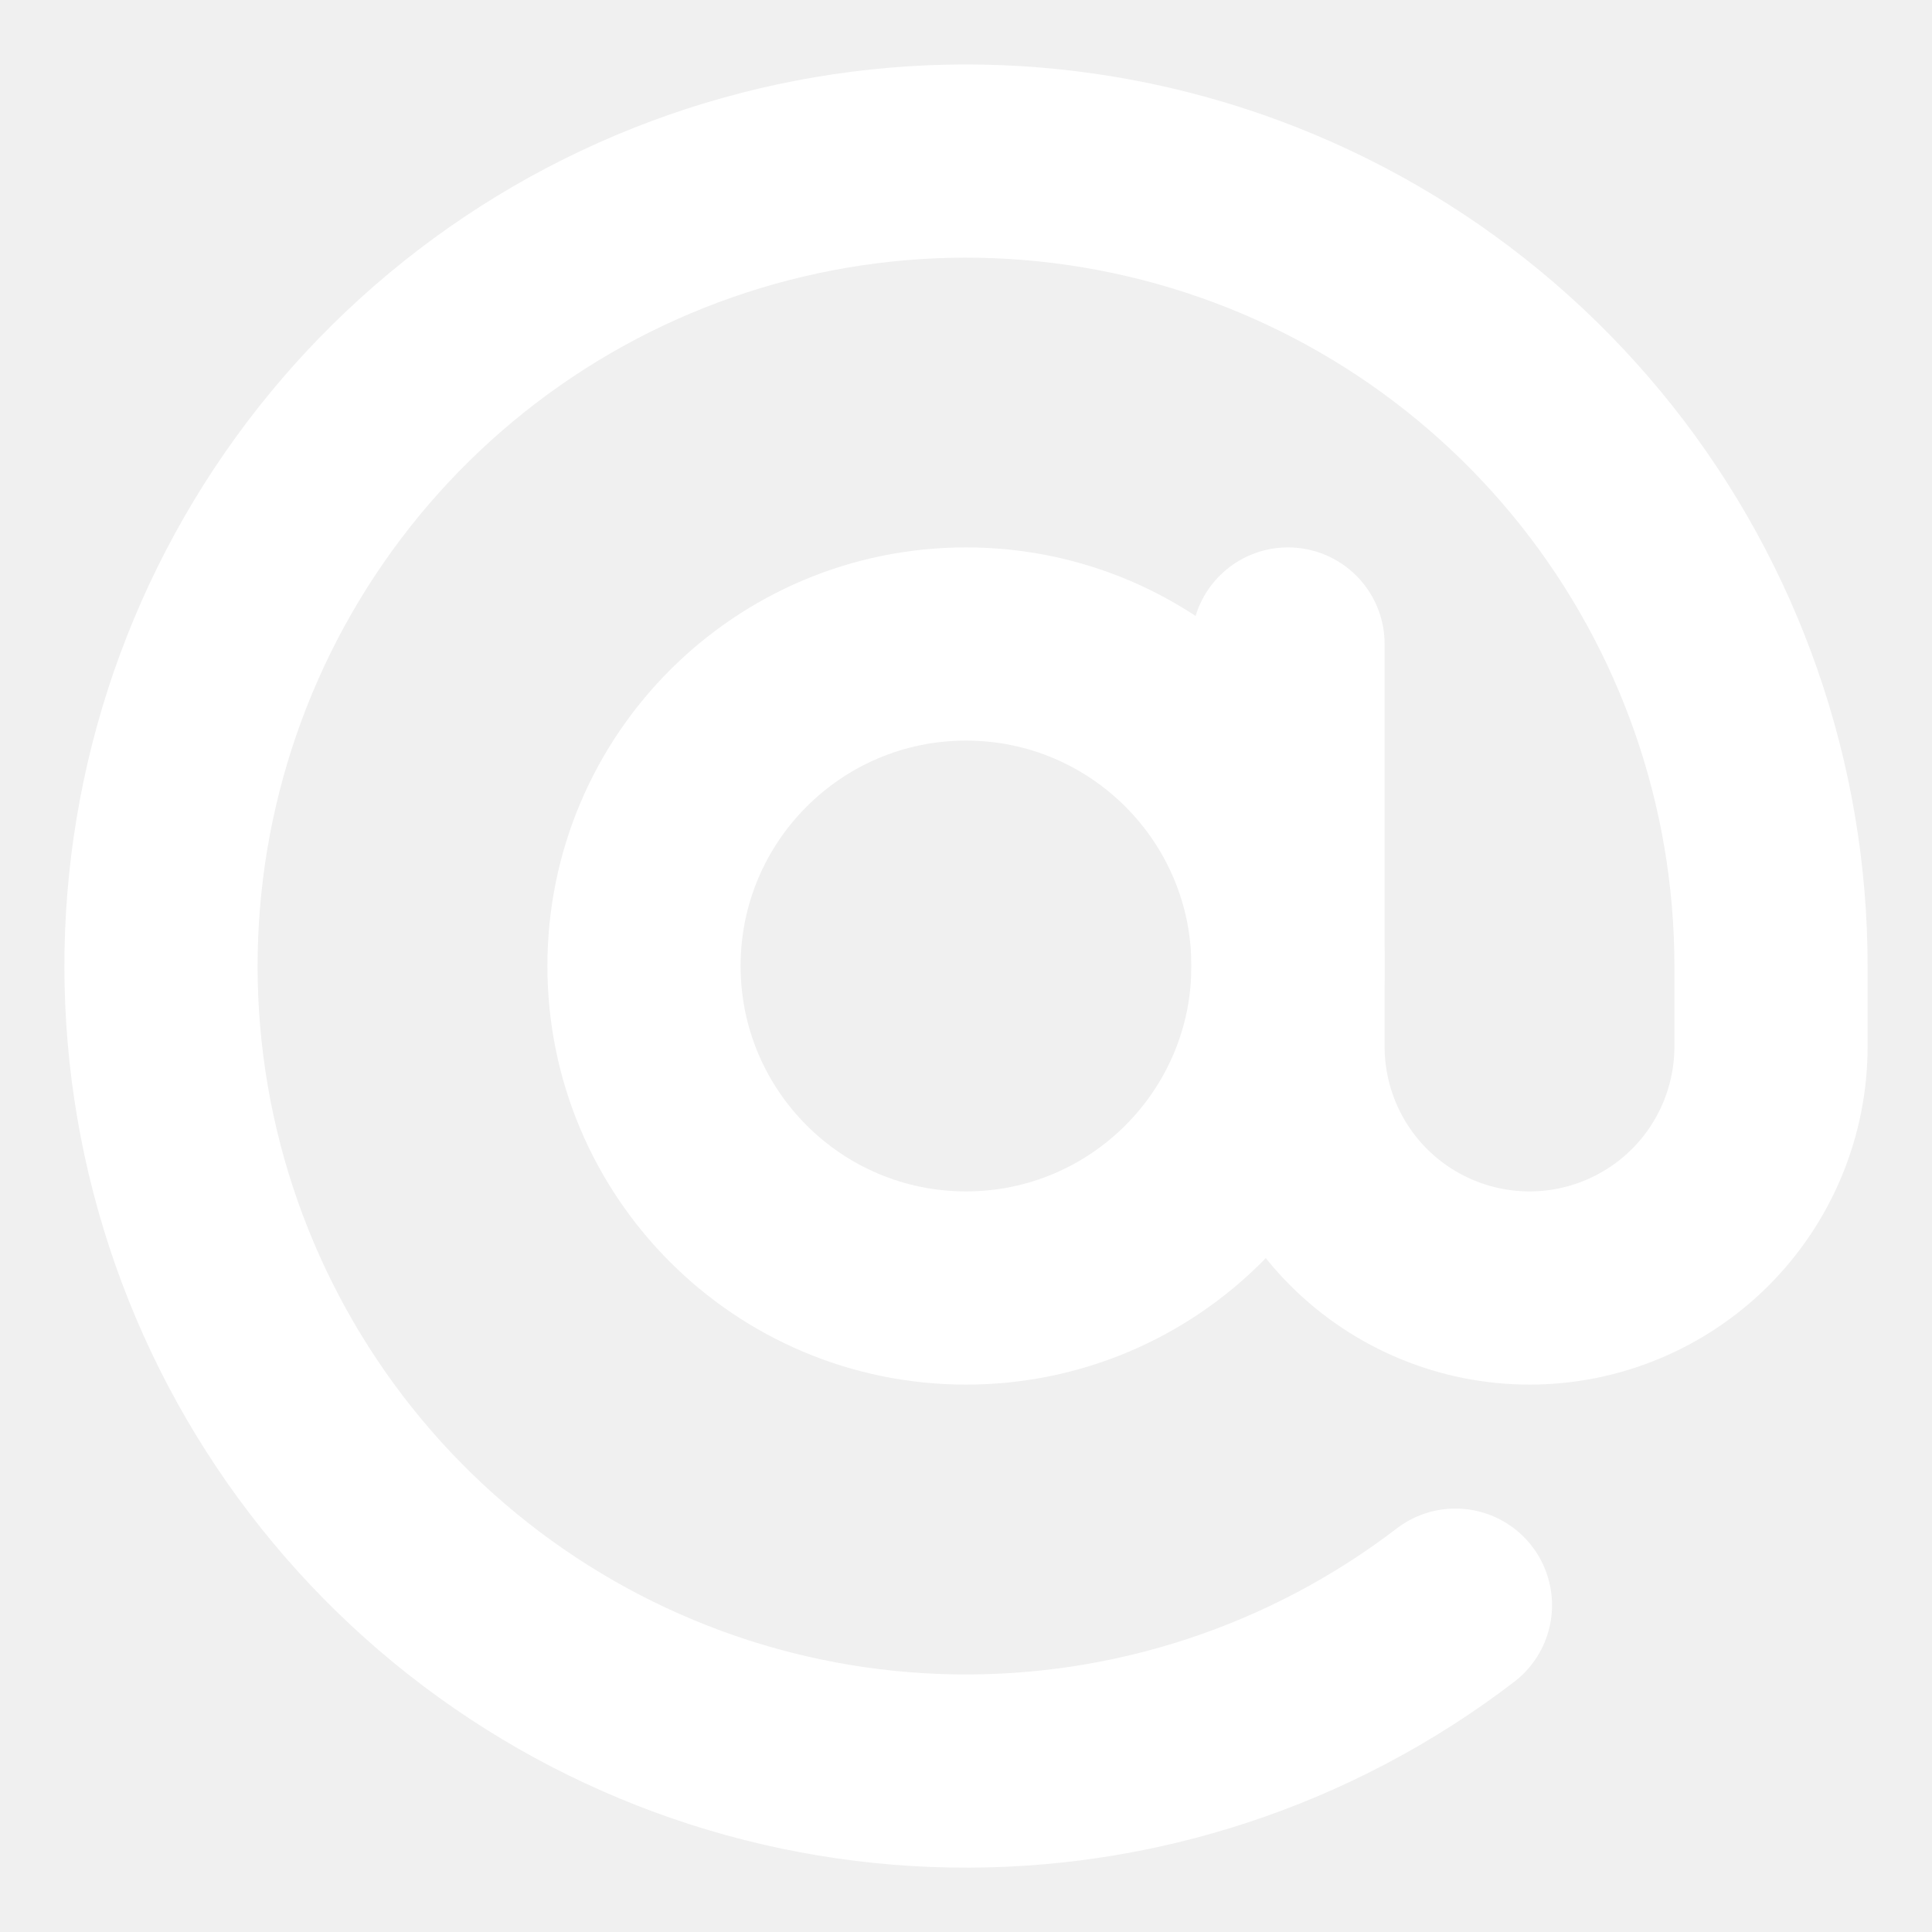
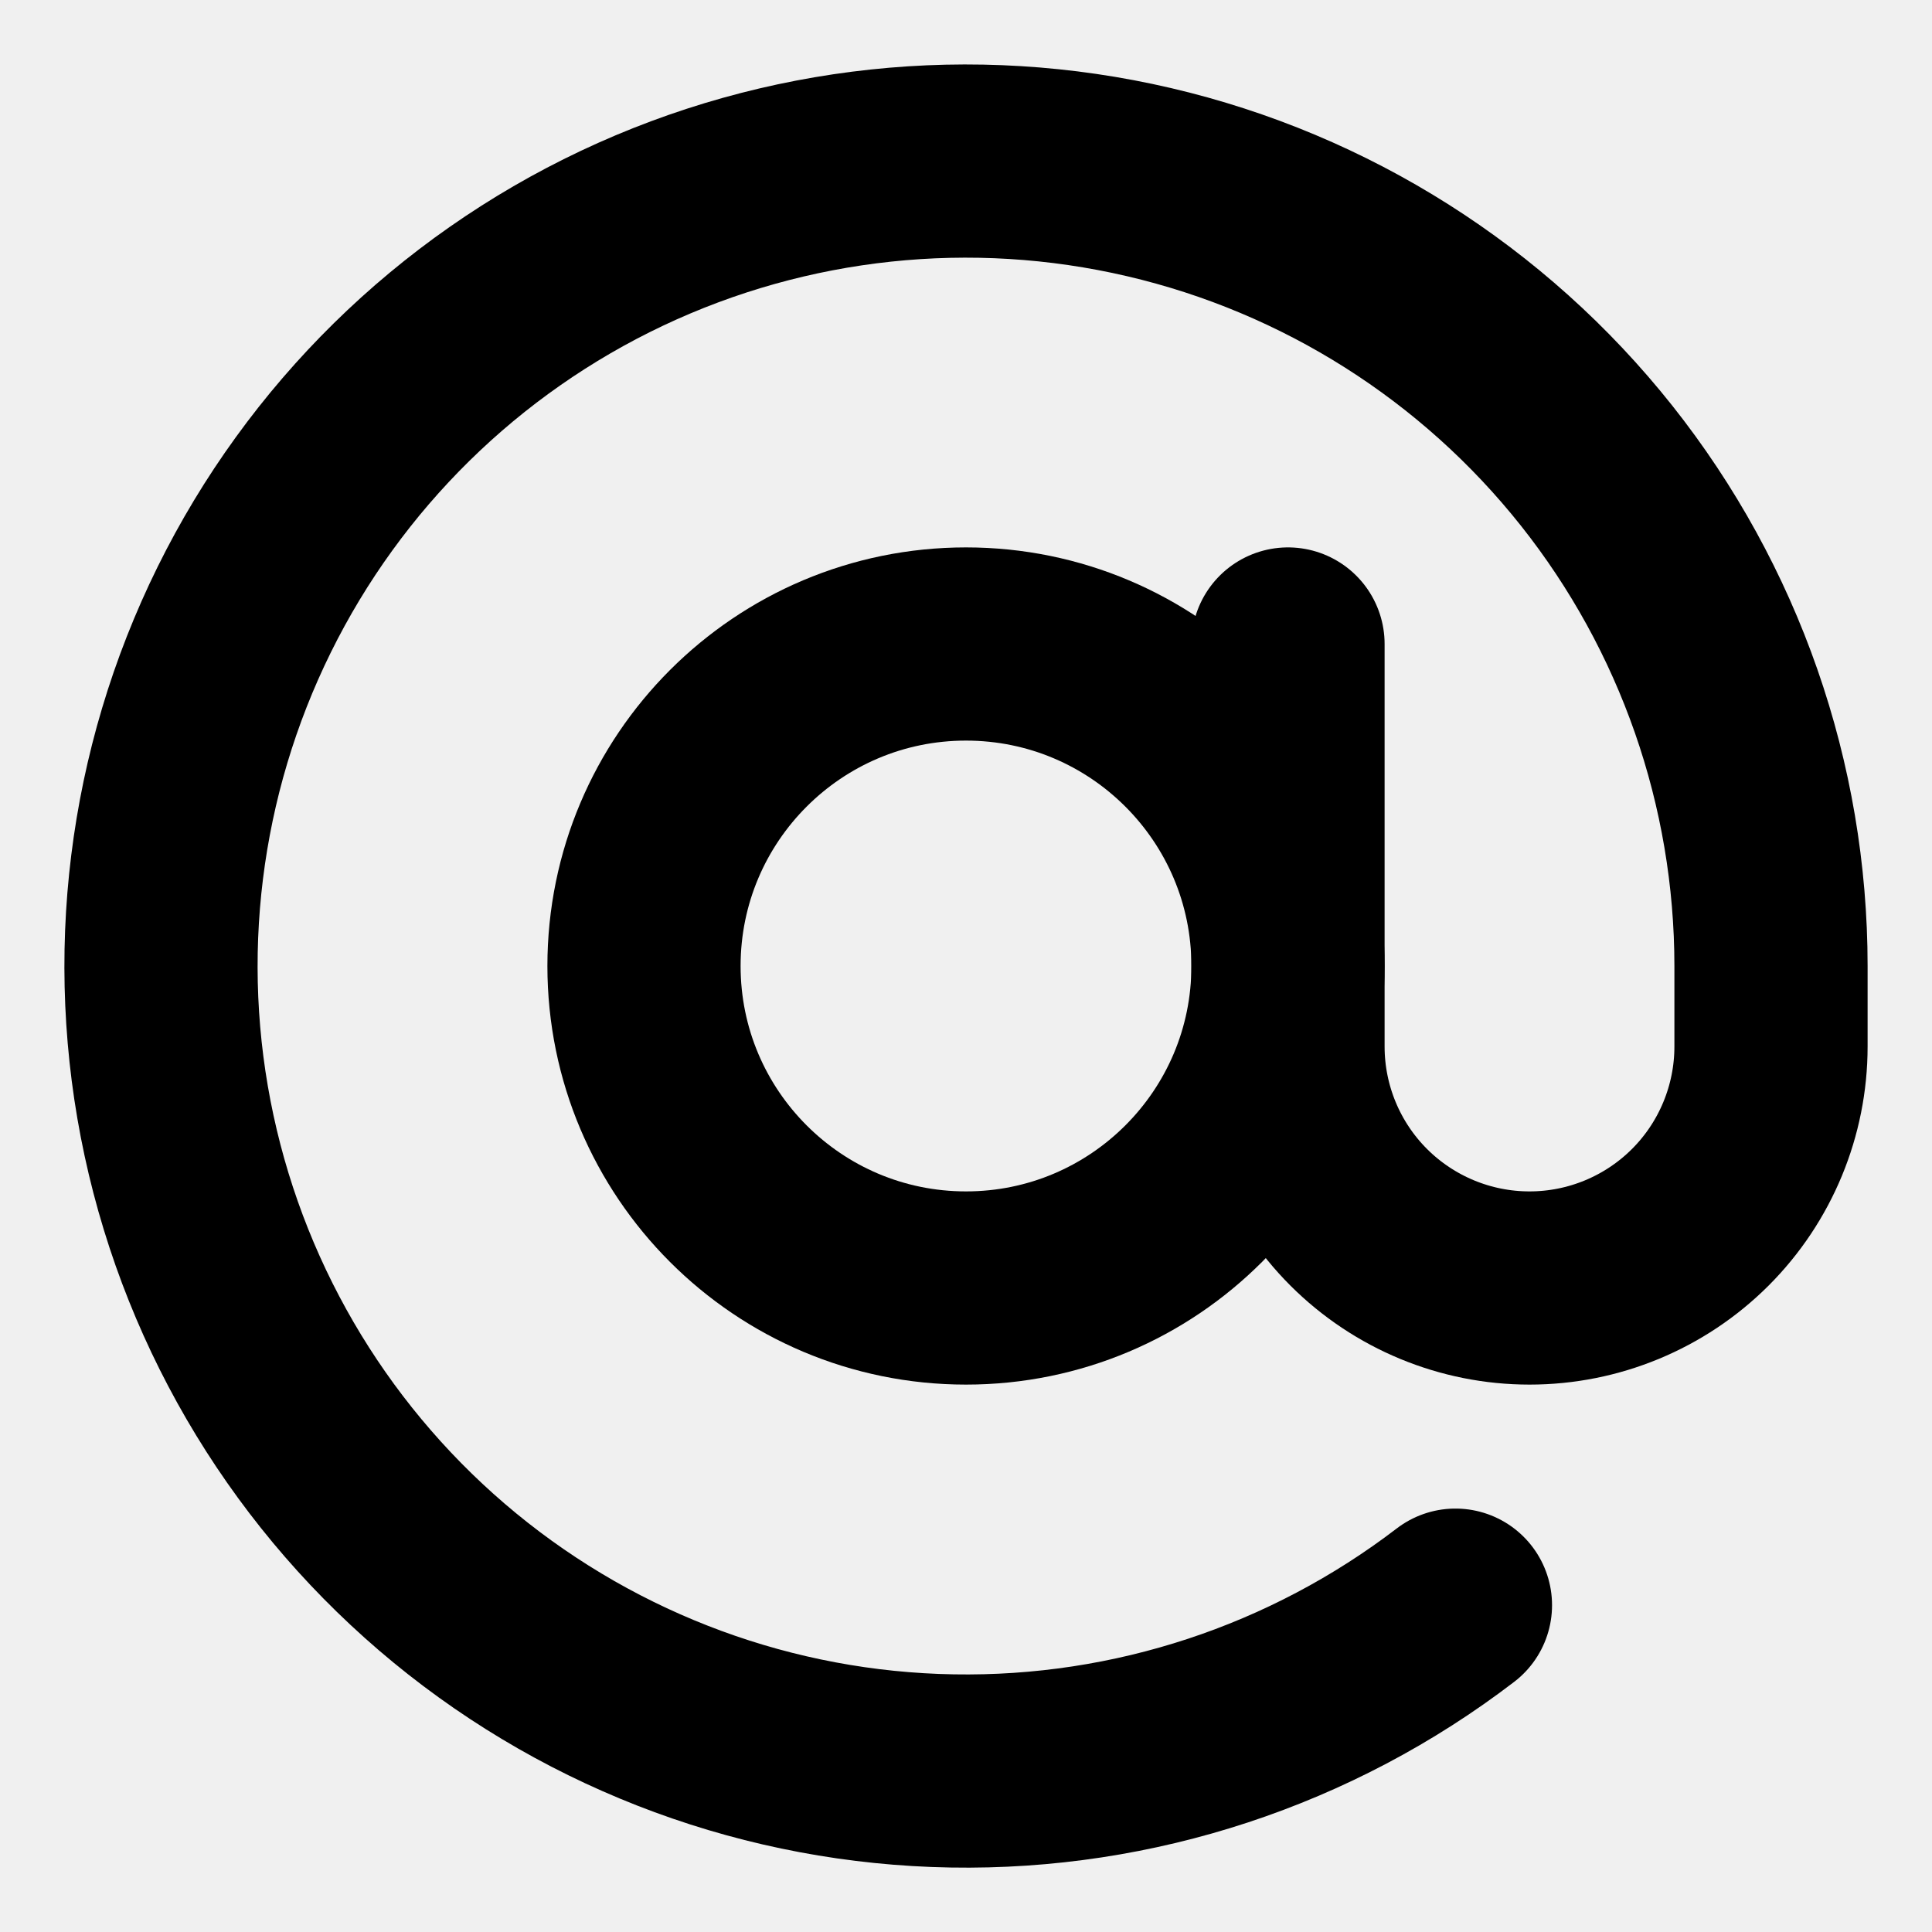
<svg xmlns="http://www.w3.org/2000/svg" width="30" height="30" viewBox="0 0 30 30" fill="none">
-   <path d="M15 20C17.761 20 20 17.761 20 15C20 12.239 17.761 10 15 10C12.239 10 10 12.239 10 15C10 17.761 12.239 20 15 20Z" stroke="white" stroke-width="3" stroke-linecap="round" stroke-linejoin="round" />
-   <path d="M20 10V16.25C20 17.245 20.395 18.199 21.098 18.902C21.802 19.605 22.756 20 23.75 20C24.745 20 25.698 19.605 26.402 18.902C27.105 18.199 27.5 17.245 27.5 16.25V15C27.5 12.179 26.545 9.441 24.792 7.231C23.038 5.021 20.588 3.469 17.841 2.828C15.093 2.187 12.21 2.494 9.659 3.699C7.108 4.905 5.041 6.938 3.792 9.467C2.543 11.997 2.186 14.875 2.78 17.633C3.374 20.391 4.884 22.867 7.063 24.658C9.243 26.449 11.964 27.451 14.785 27.499C17.606 27.548 20.36 26.64 22.6 24.925" stroke="white" stroke-width="3" stroke-linecap="round" stroke-linejoin="round" />
+   <path d="M15 20C17.761 20 20 17.761 20 15C20 12.239 17.761 10 15 10C12.239 10 10 12.239 10 15C10 17.761 12.239 20 15 20Z" stroke="currentColor" stroke-width="3" stroke-linecap="round" stroke-linejoin="round" />
+   <path d="M20 10V16.25C20 17.245 20.395 18.199 21.098 18.902C21.802 19.605 22.756 20 23.75 20C24.745 20 25.698 19.605 26.402 18.902C27.105 18.199 27.5 17.245 27.5 16.25V15C27.5 12.179 26.545 9.441 24.792 7.231C23.038 5.021 20.588 3.469 17.841 2.828C15.093 2.187 12.21 2.494 9.659 3.699C7.108 4.905 5.041 6.938 3.792 9.467C2.543 11.997 2.186 14.875 2.78 17.633C3.374 20.391 4.884 22.867 7.063 24.658C9.243 26.449 11.964 27.451 14.785 27.499C17.606 27.548 20.36 26.64 22.6 24.925" stroke="currentColor" stroke-width="3" stroke-linecap="round" stroke-linejoin="round" />
</svg>
